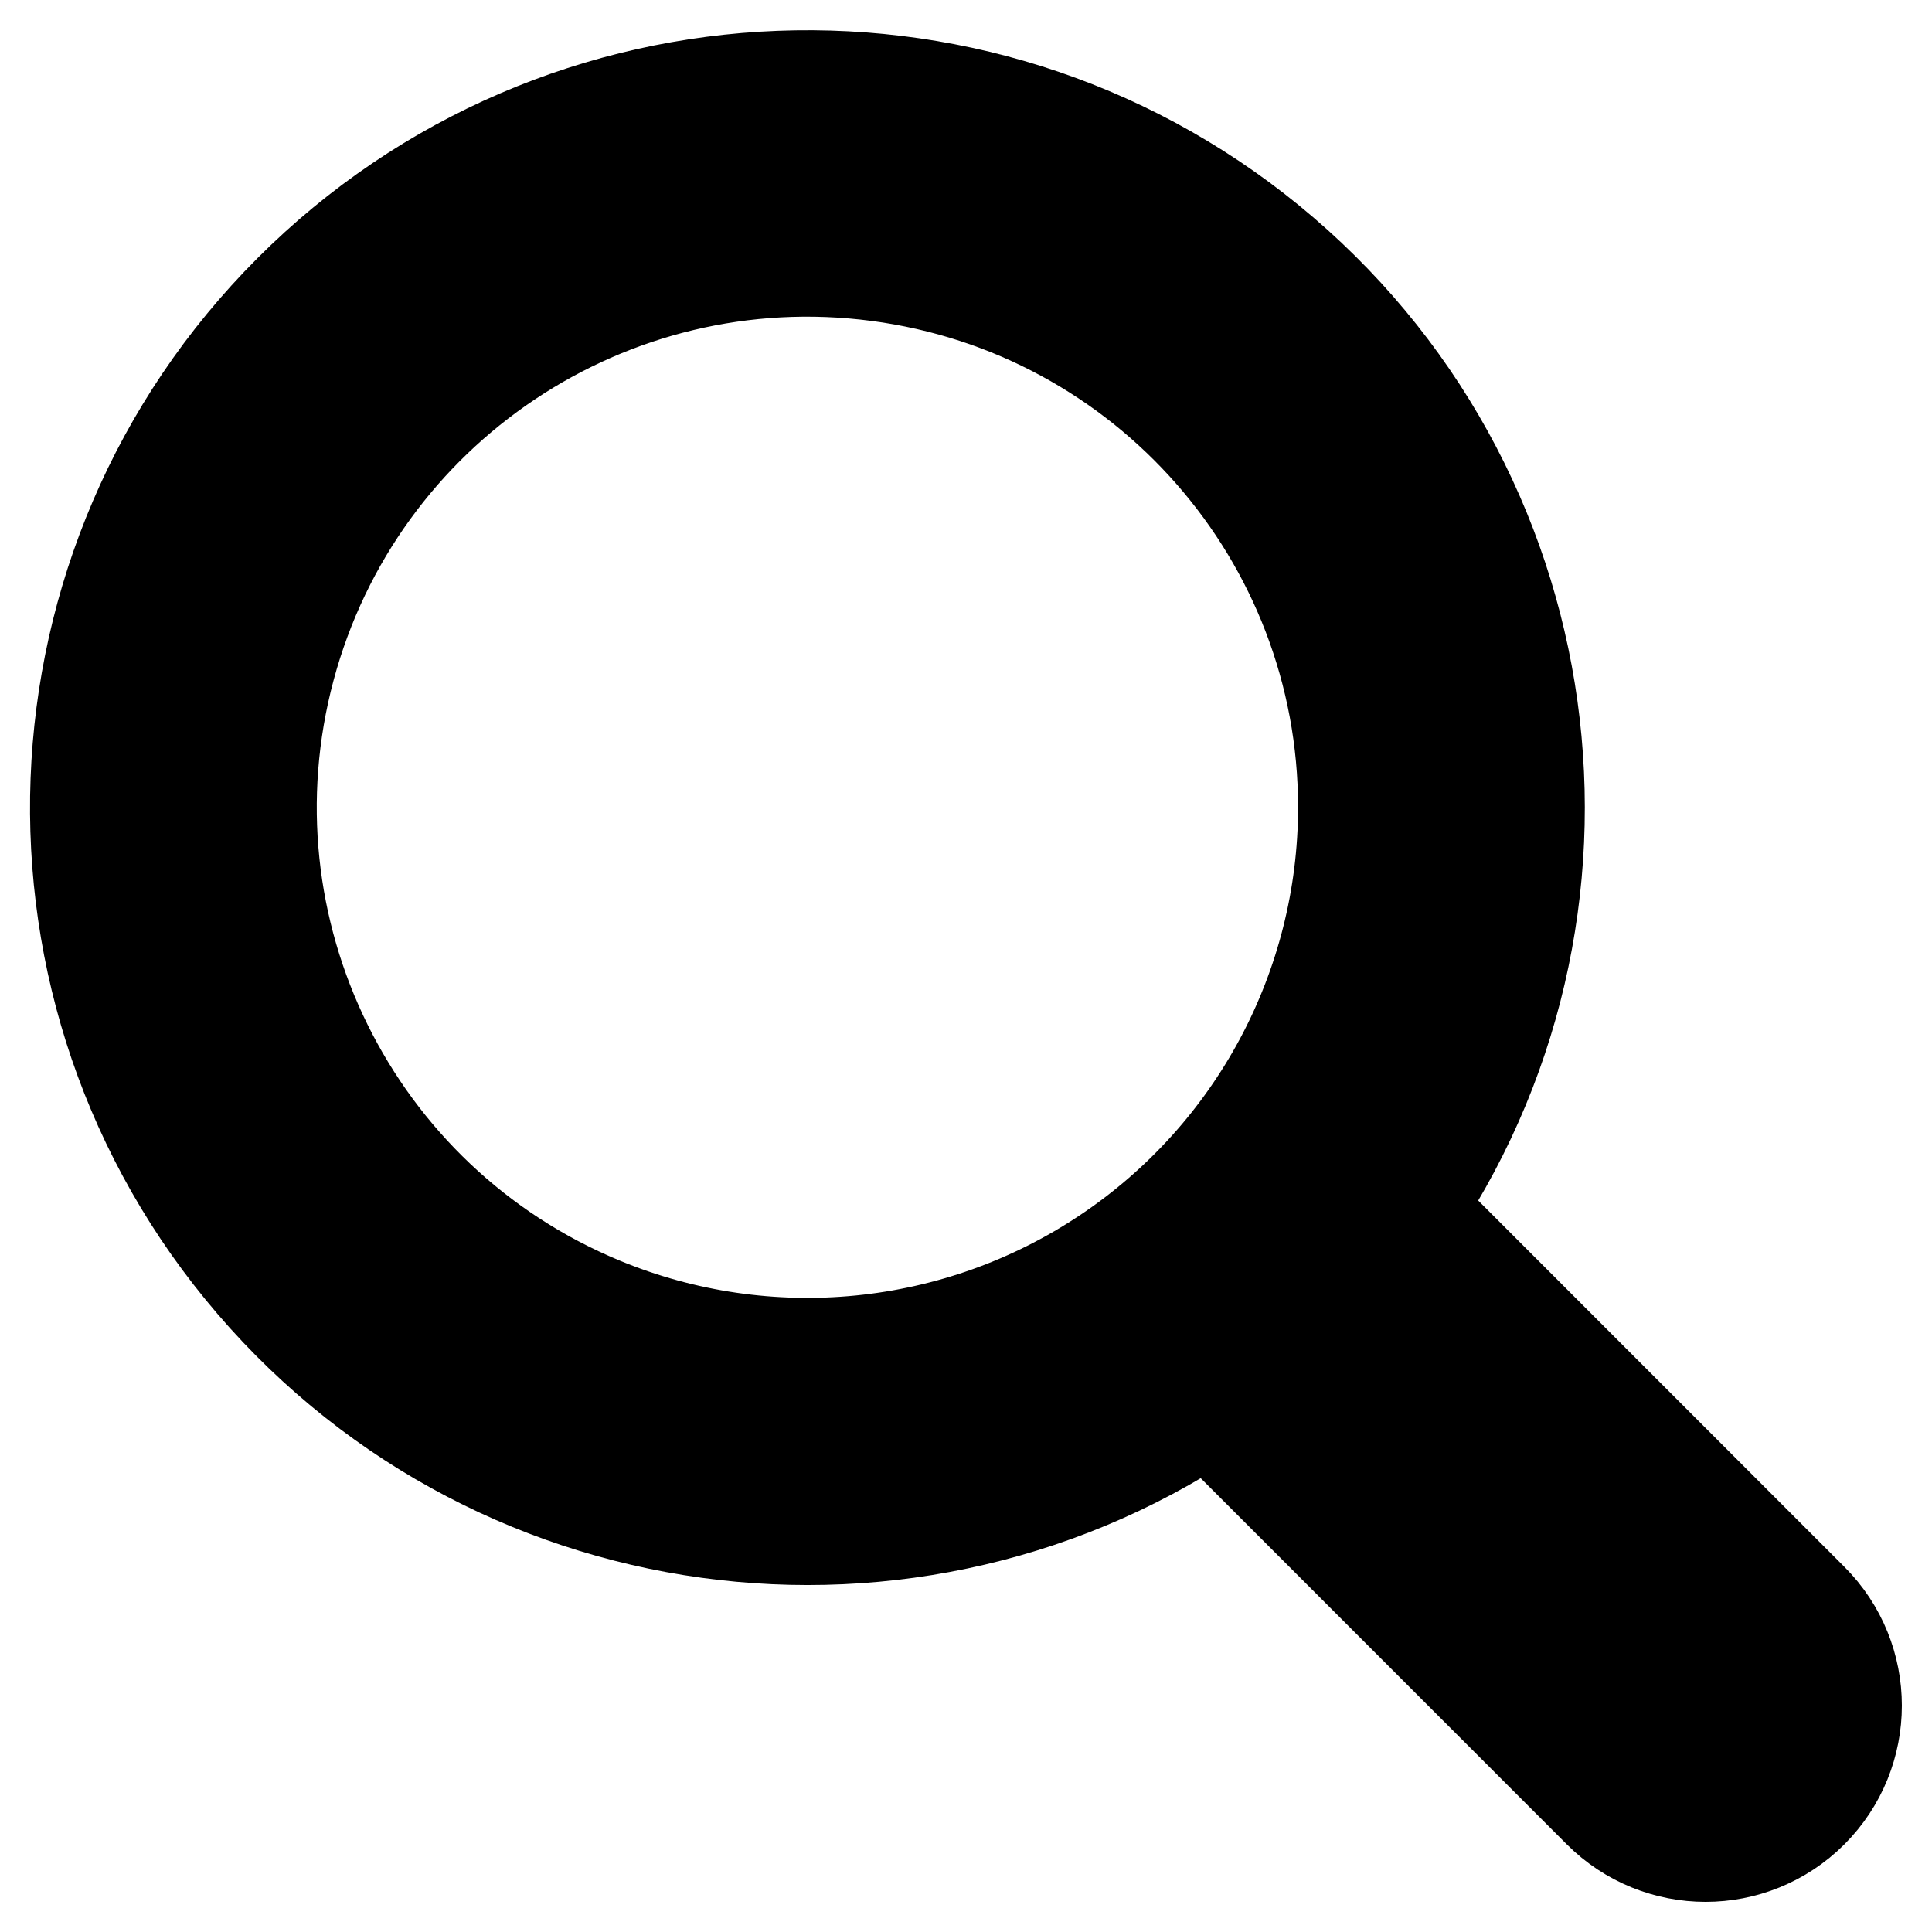
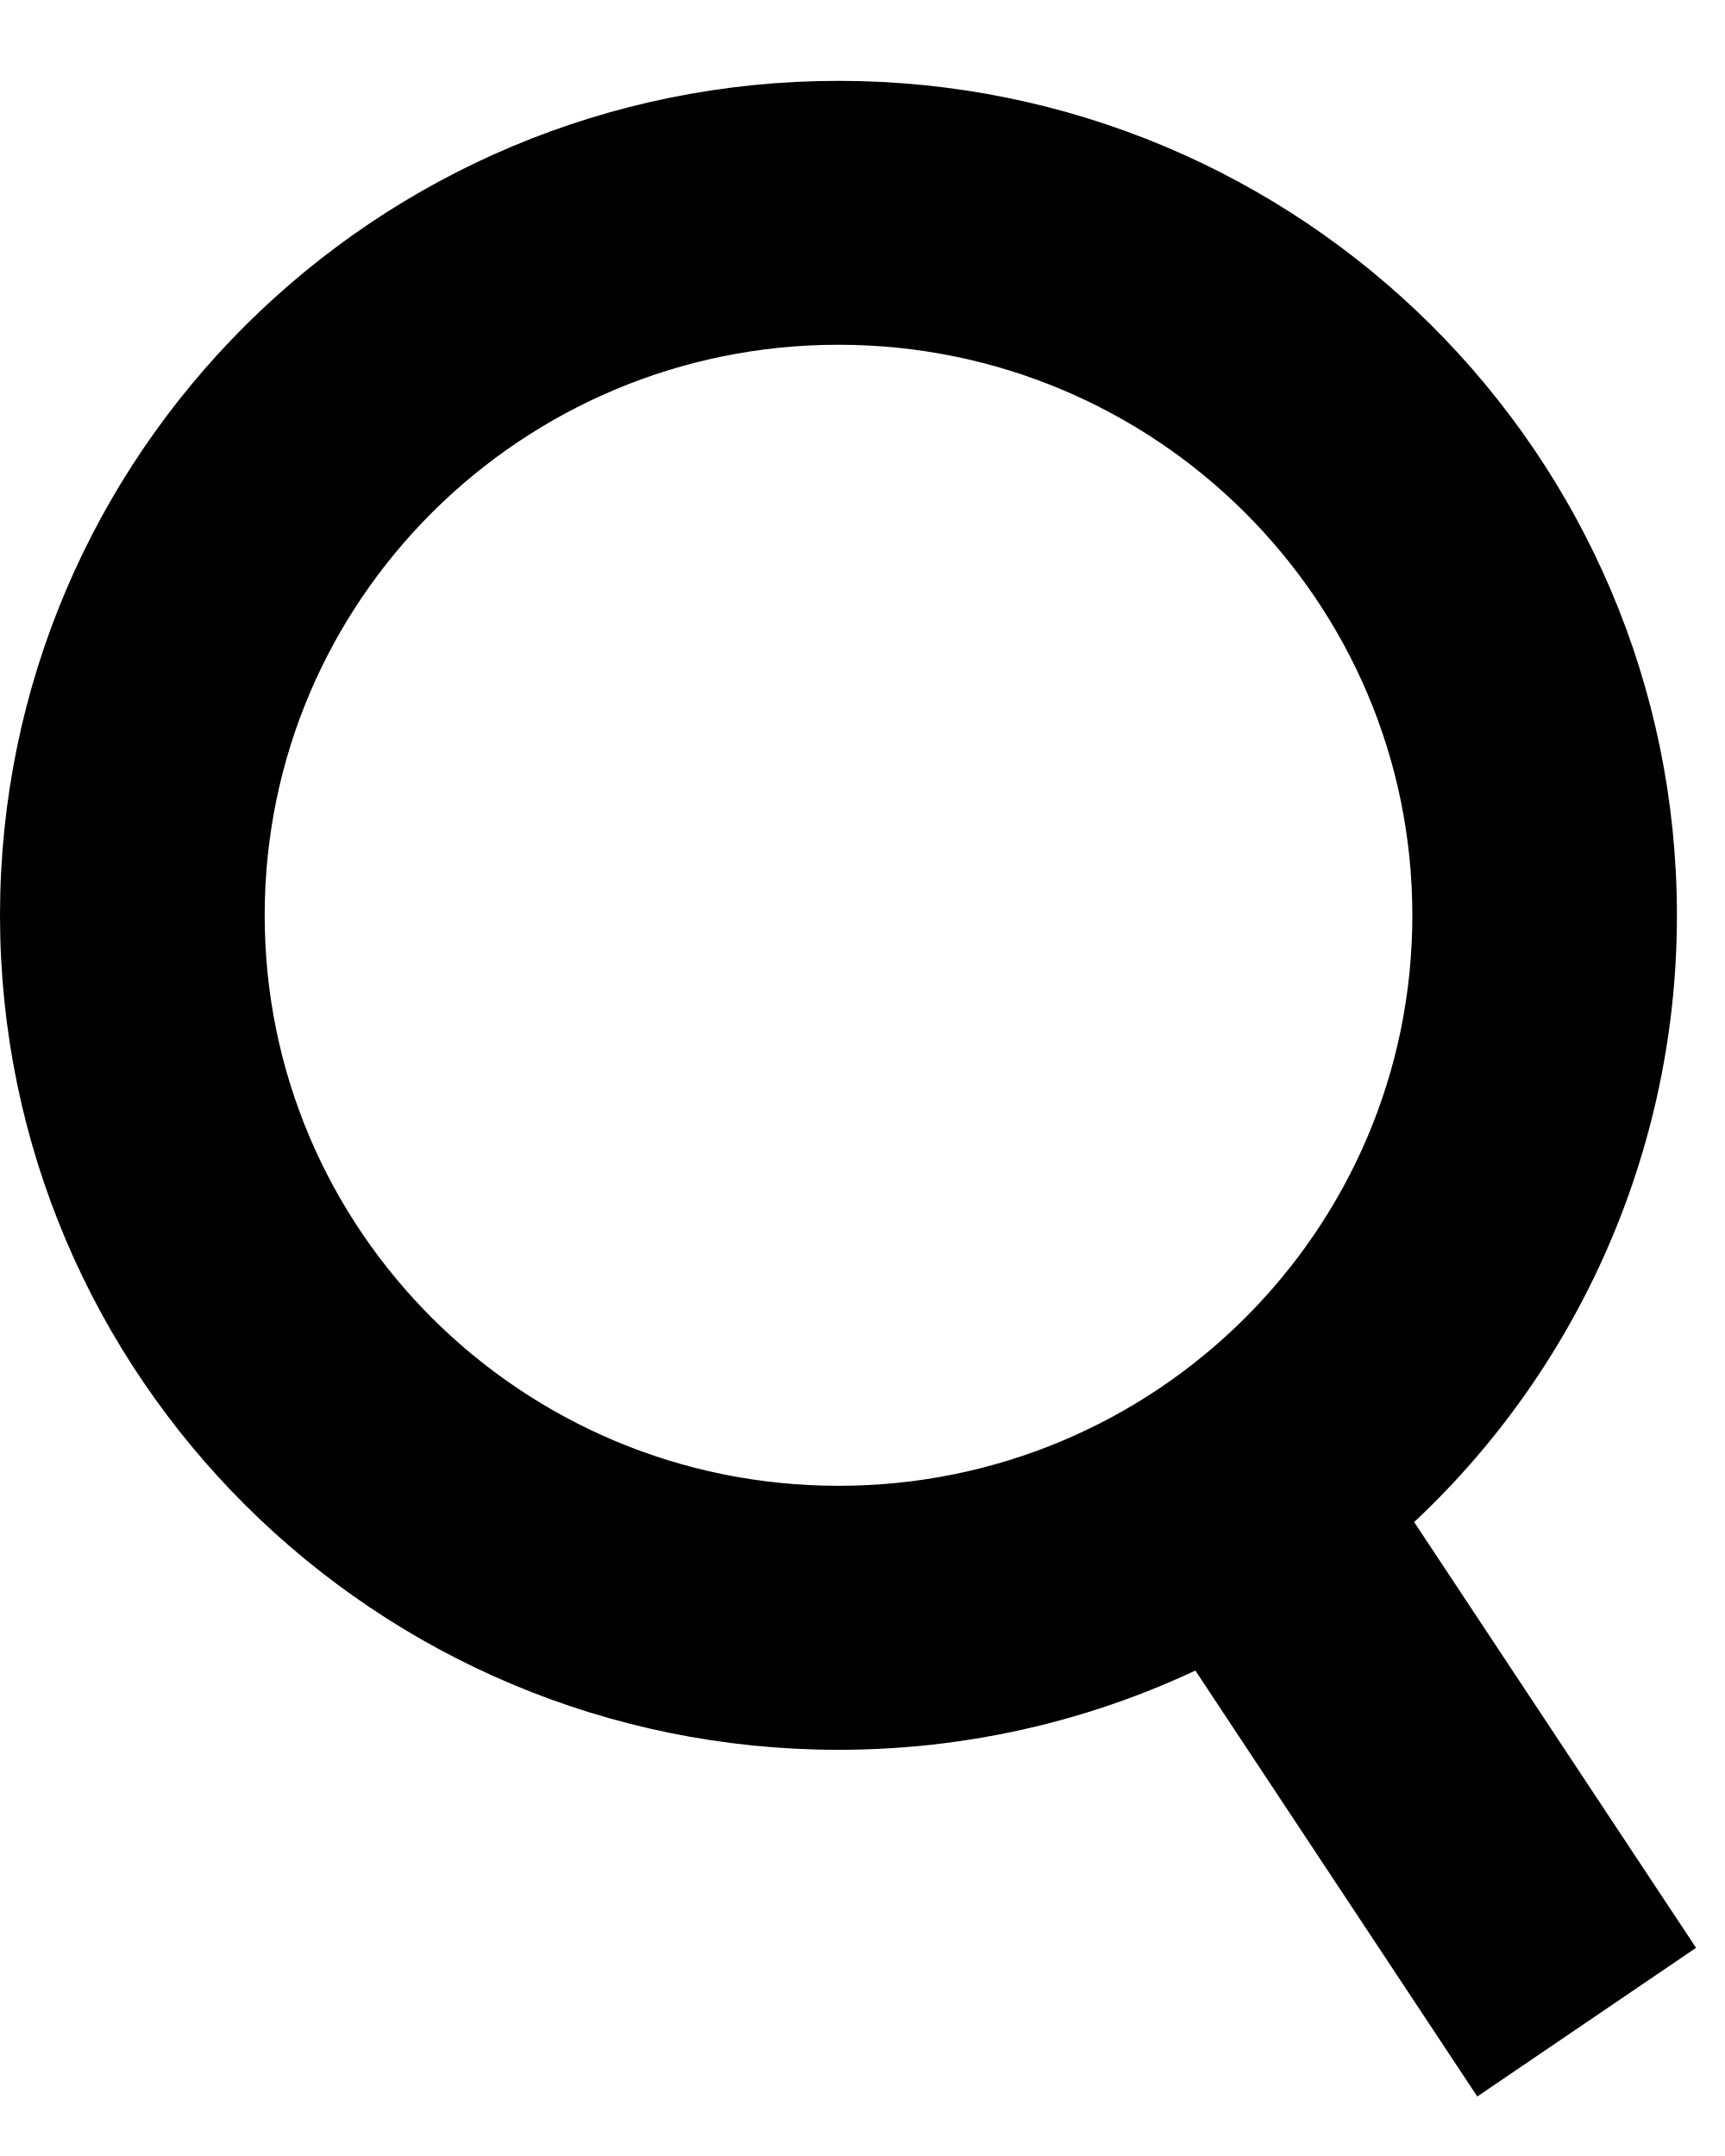
- <svg xmlns="http://www.w3.org/2000/svg" fill="none" viewBox="0 0 16 16">
-   <path fill="currentColor" stroke="currentColor" stroke-width="1.5" d="M11.275 10.05a5.688 5.688 0 1 0-1.223 1.224 1 1 0 0 0 .085.1l3.369 3.37a.875.875 0 1 0 1.238-1.238l-3.369-3.37a.883.883 0 0 0-.1-.087v.001Zm.225-3.364a4.814 4.814 0 0 1-6.654 4.447A4.813 4.813 0 1 1 11.5 6.686Z" />
+ <svg xmlns="http://www.w3.org/2000/svg" fill="none" viewBox="0 0 16 20">
+   <path fill="currentColor" stroke="currentColor" stroke-miterlimit="10" d="M15.054 8.49c0-3.998-3.258-7.24-7.277-7.24S.5 4.492.5 8.49c0 4 3.258 7.242 7.277 7.242 1.261 0 2.448-.32 3.482-.882l2.581 3.9 1.202-.817-2.582-3.9a7.21 7.21 0 0 0 2.594-5.542Zm-7.277 5.793c-3.215 0-5.822-2.593-5.822-5.792 0-3.2 2.607-5.793 5.822-5.793S13.6 5.291 13.6 8.491c0 3.199-2.607 5.792-5.822 5.792Z" />
</svg>
